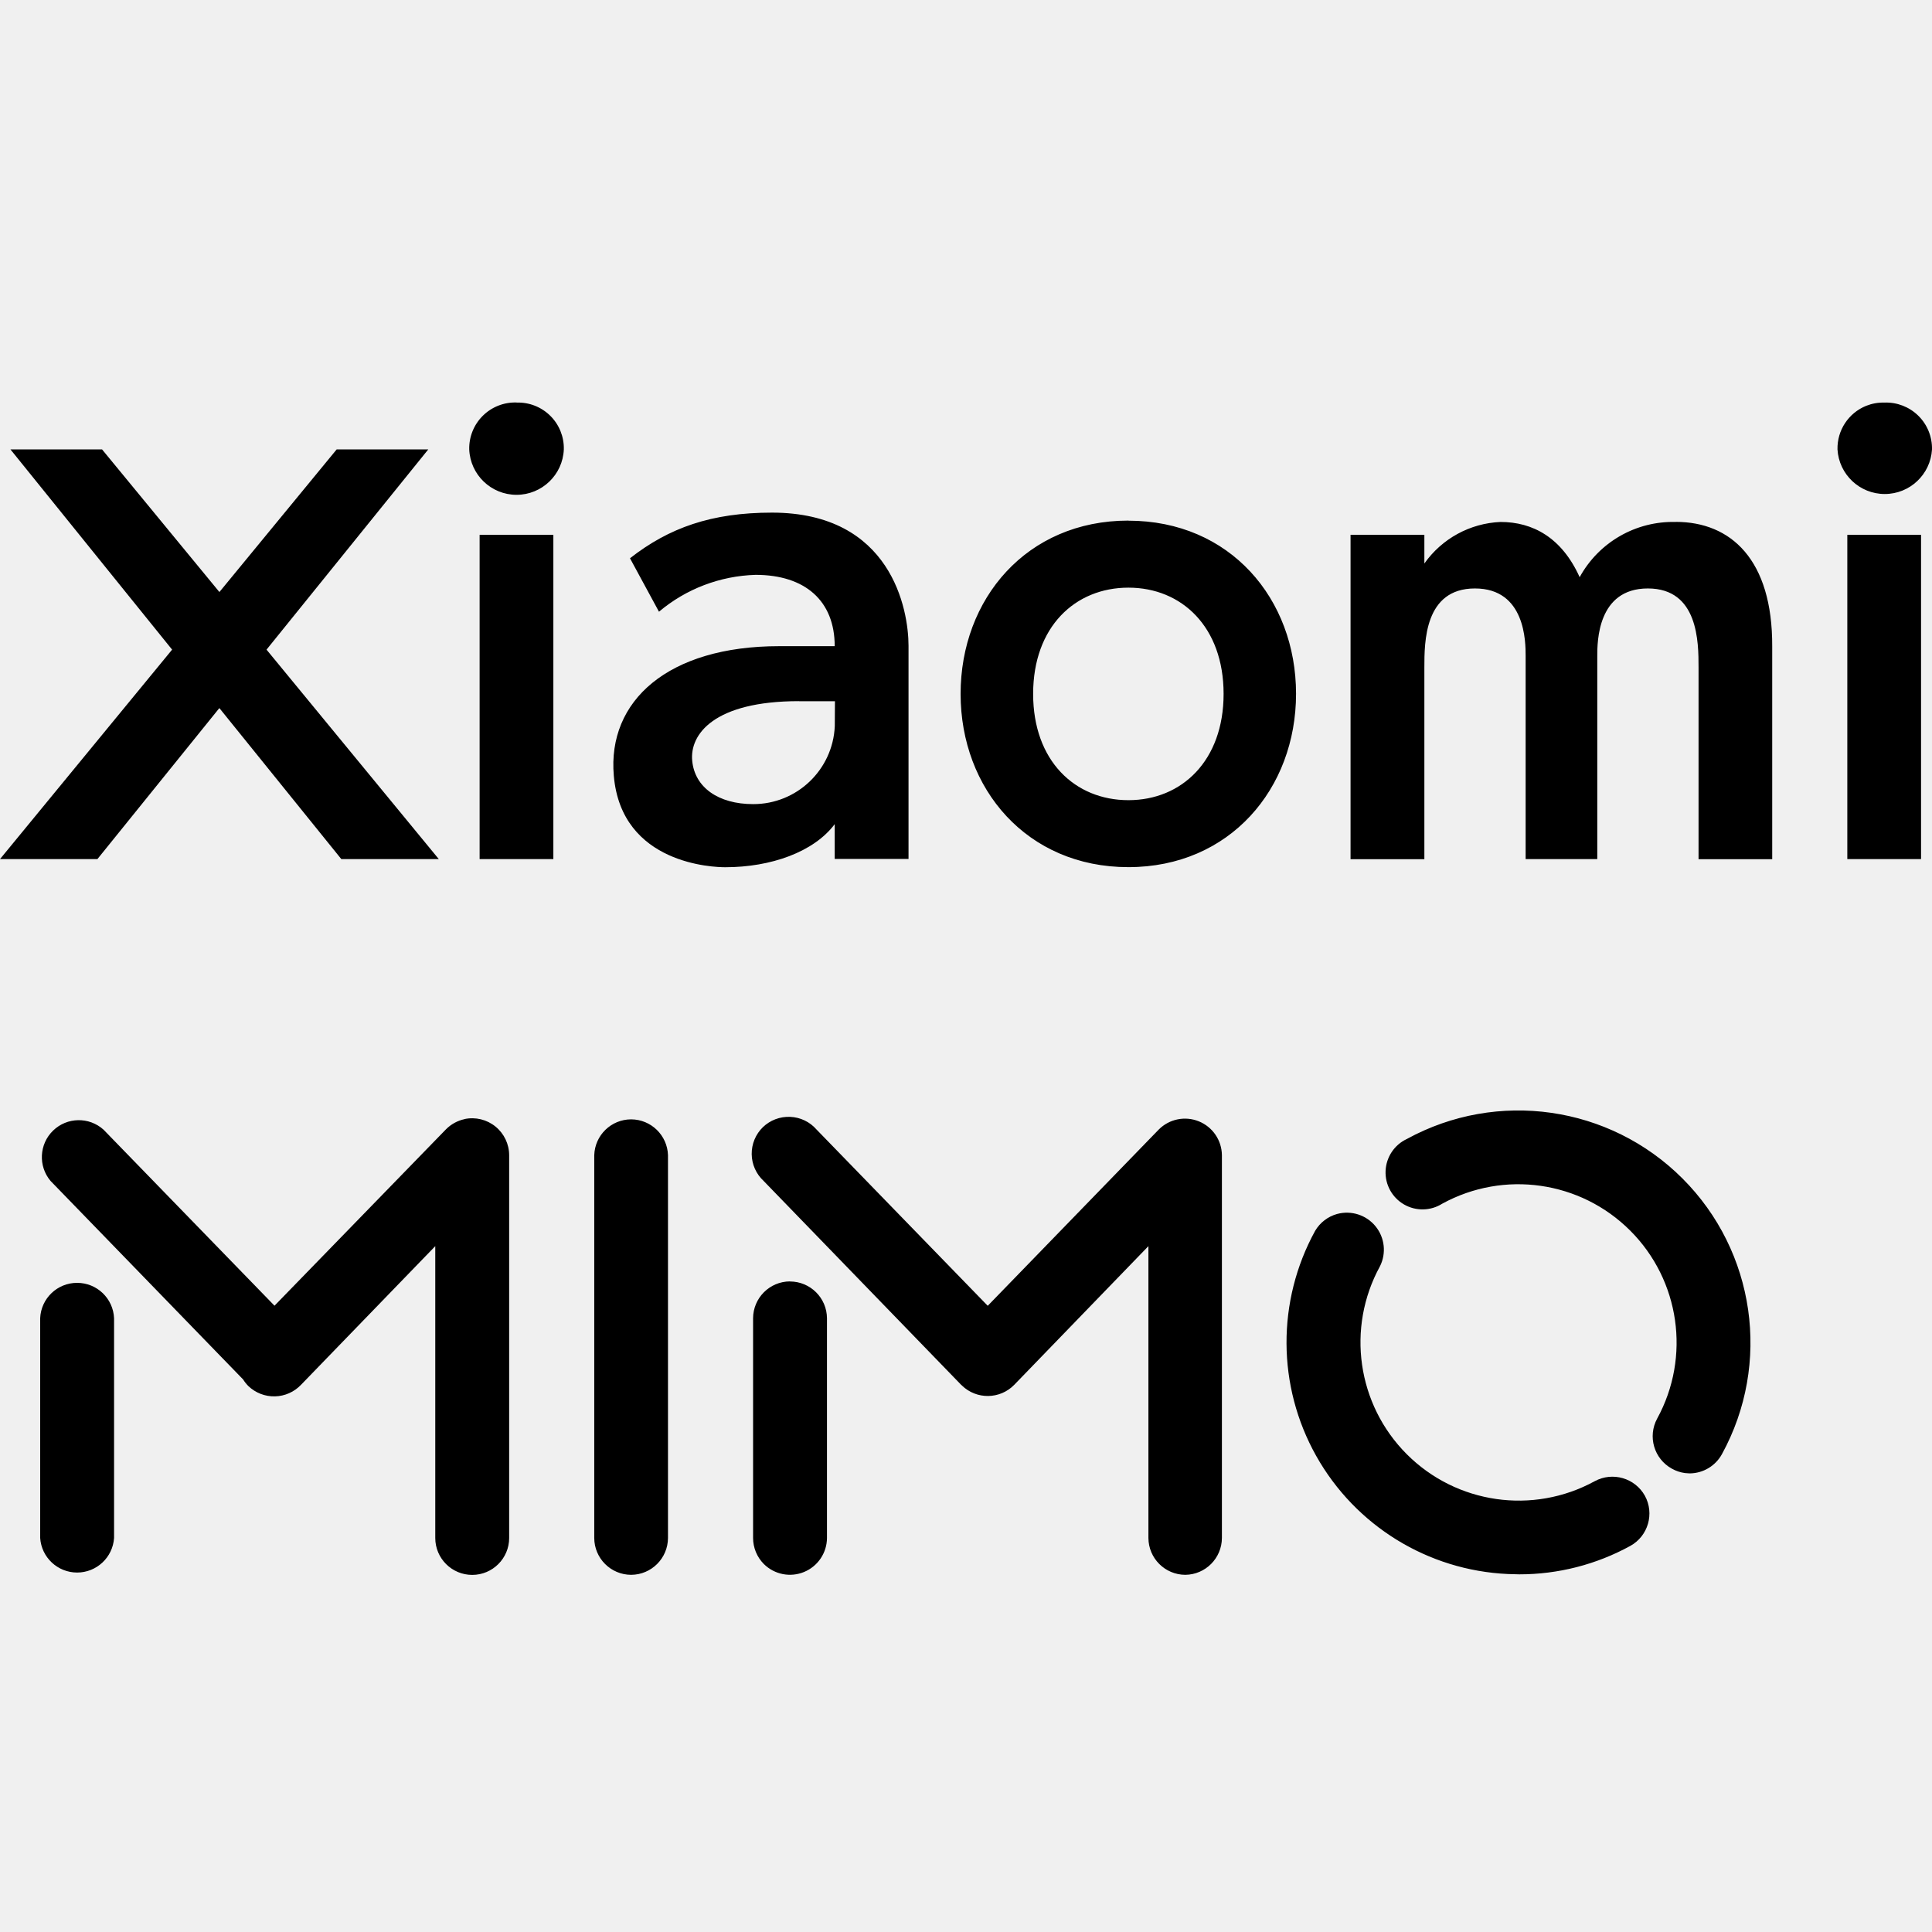
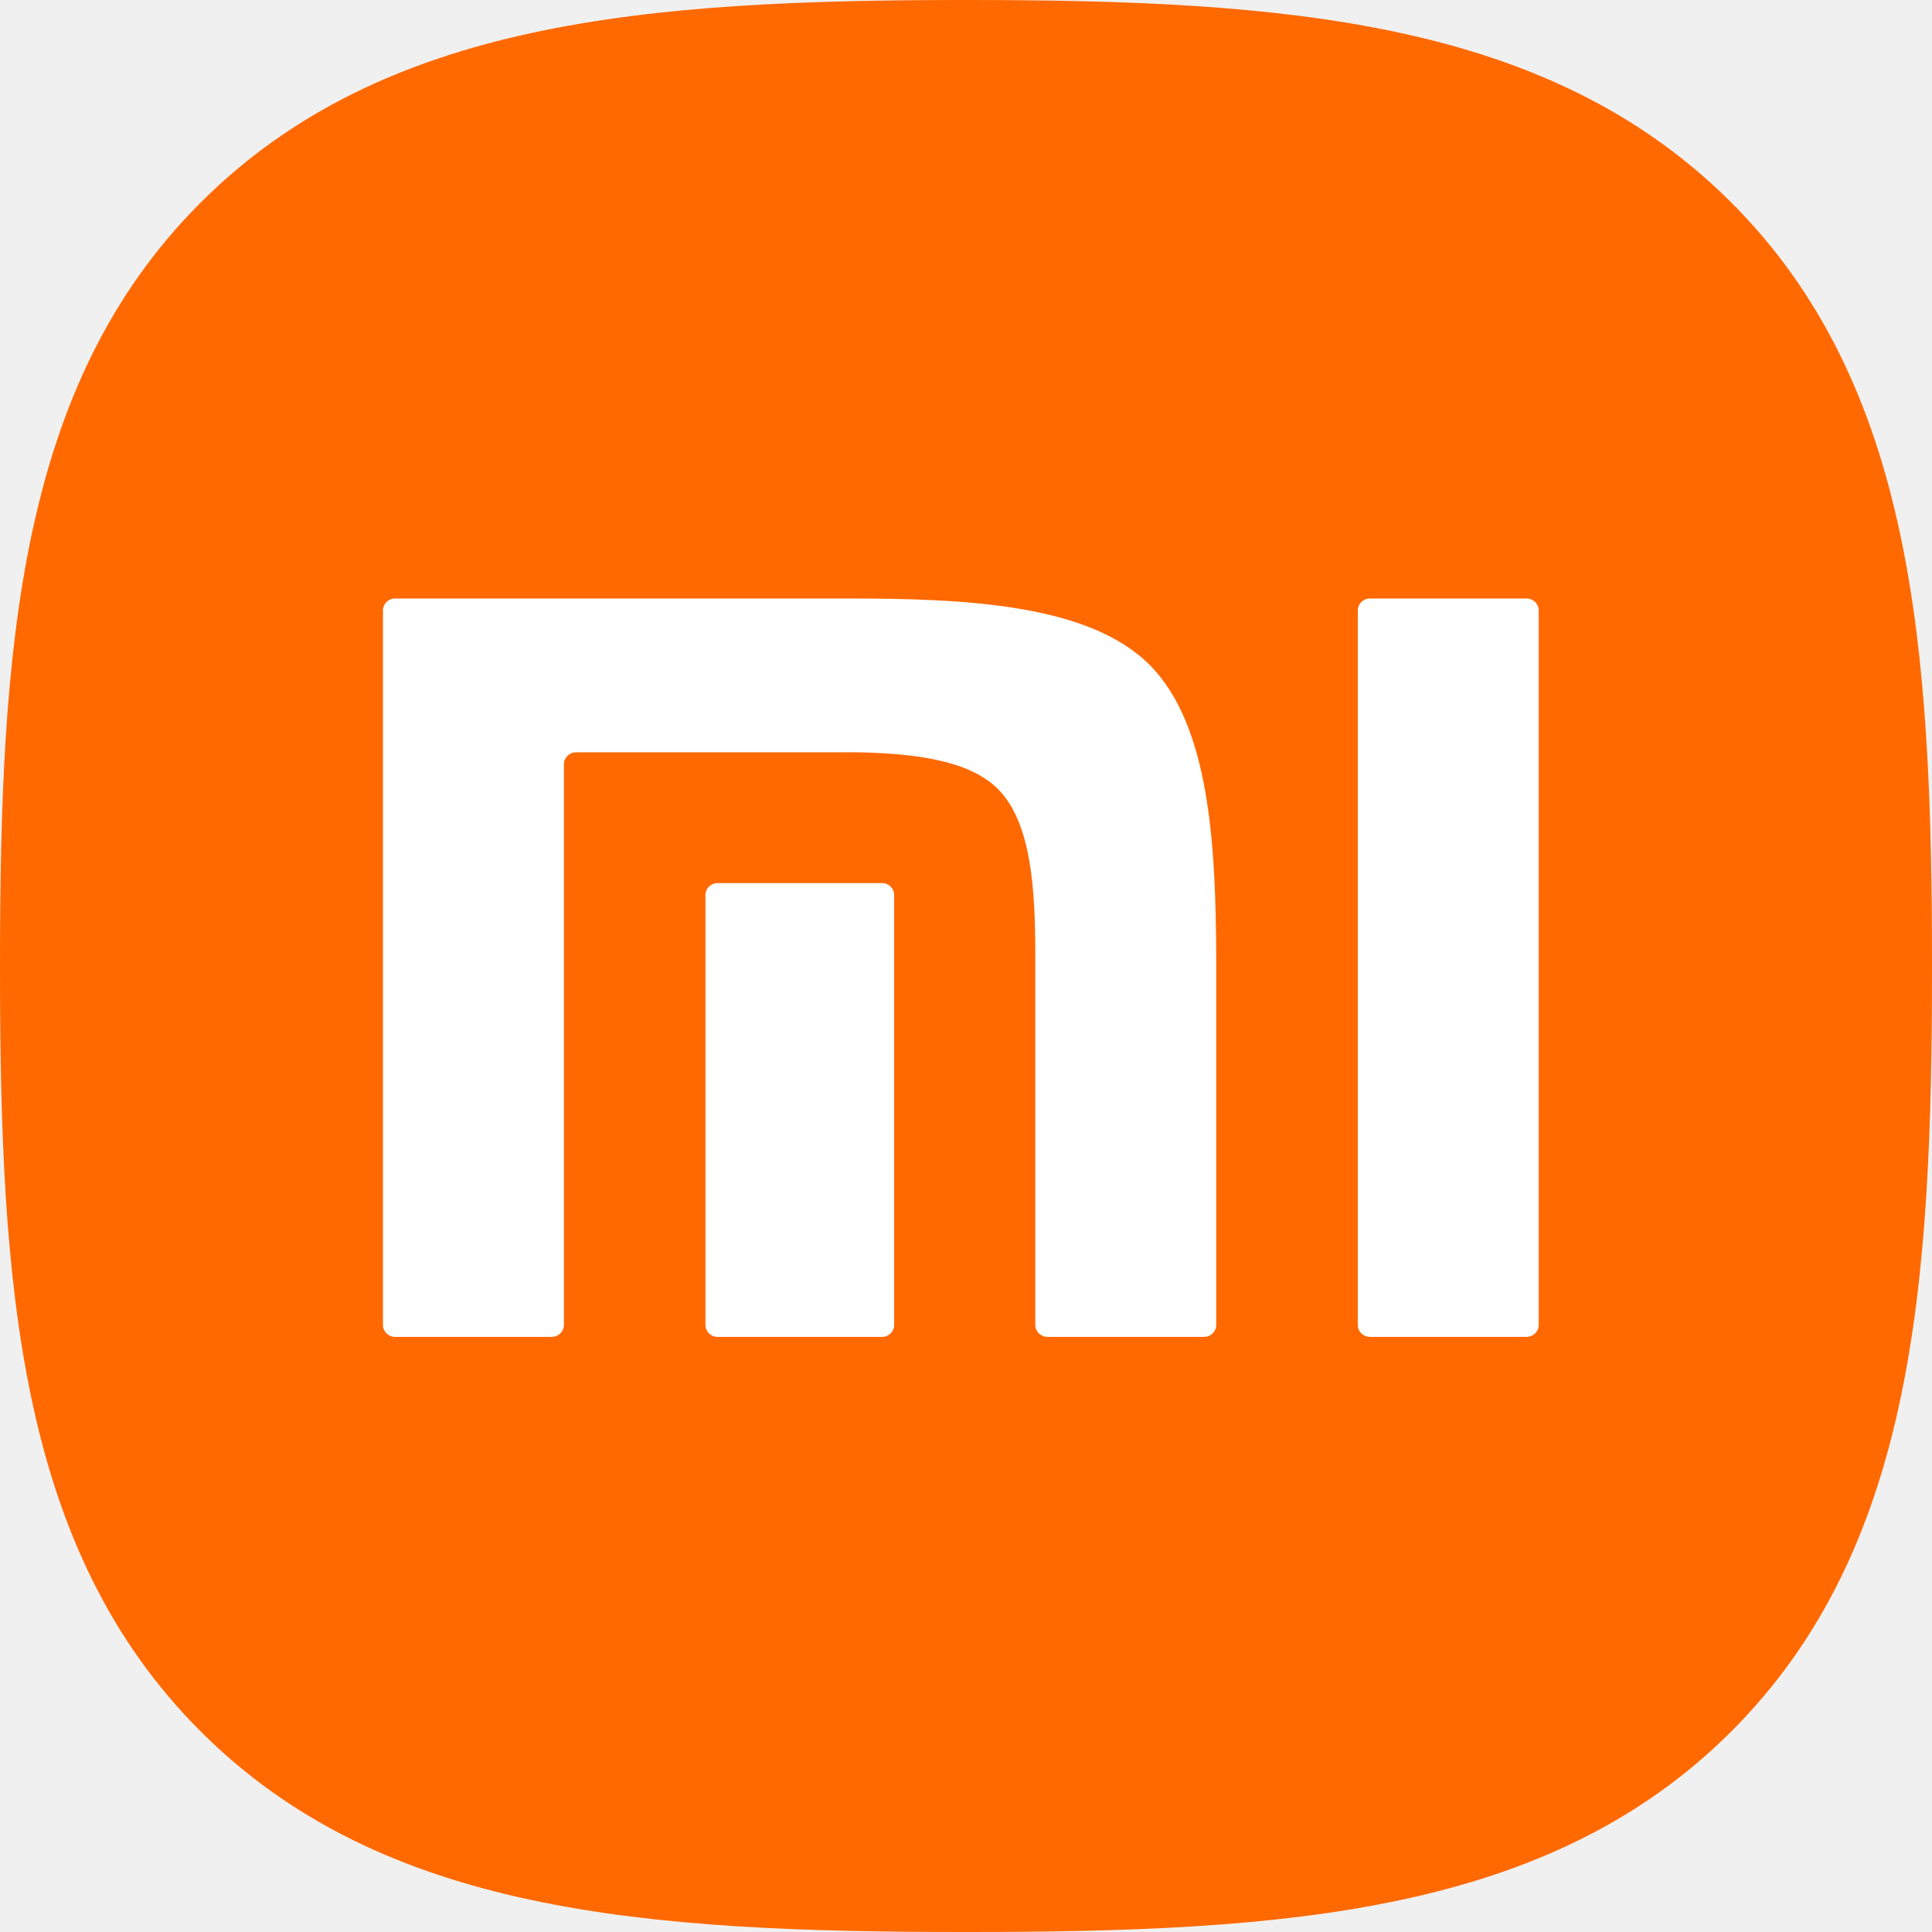
- <svg xmlns="http://www.w3.org/2000/svg" fill="currentColor" fill-rule="evenodd" height="1em" style="flex:none;line-height:1" viewBox="0 0 24 24" width="1em">
-   <path d="M.958 15.936a.459.459 0 01.459.44v2.729a.46.46 0 01-.918 0v-2.729a.459.459 0 01.459-.44zm4.814-2.035a.46.46 0 01.553.45v4.754a.458.458 0 11-.918 0V15.48L3.74 17.202a.462.462 0 01-.655.016.462.462 0 01-.065-.082L.628 14.67a.459.459 0 01.658-.637l2.124 2.187 2.127-2.188a.46.46 0 01.235-.13zm2.068.004a.46.46 0 01.458.445v4.755a.46.46 0 01-.458.458.459.459 0 01-.458-.458V14.35a.459.459 0 01.458-.445zm1.973 2.014a.46.46 0 01.46.457v2.729a.46.46 0 01-.784.324.46.46 0 01-.134-.324v-2.729a.46.46 0 01.458-.458zm.002-2.045a.458.458 0 01.328.157l2.127 2.19 2.125-2.19a.459.459 0 01.784.318v4.756a.46.46 0 01-.455.458.46.46 0 01-.458-.458V15.48l-1.667 1.723a.46.46 0 01-.65.008l-.005-.005c0-.002-.002-.002-.004-.003l-2.455-2.534a.46.46 0 01-.008-.667.461.461 0 01.338-.128zm6.797 1.206a.46.46 0 01.53.651A1.966 1.966 0 0019.81 18.4a.462.462 0 01.623.18.46.46 0 01-.181.624 2.863 2.863 0 01-1.38.353l-.142-.004a2.88 2.88 0 01-2.393-4.263.461.461 0 01.274-.21zm.864-.931a2.884 2.884 0 013.915 3.914.46.46 0 01-.402.24l-.057-.004a.458.458 0 01-.164-.055.46.46 0 01-.182-.622 1.967 1.967 0 00-2.669-2.67.459.459 0 11-.441-.803zM9.59 6.368c1.481 0 1.696 1.202 1.696 1.654v2.648h-.917v-.432c-.26.346-.792.535-1.36.535-.133 0-1.289-.03-1.384-1.136-.082-.932.675-1.61 2.053-1.61h.691c0-.563-.367-.886-.983-.886-.44.013-.864.174-1.2.458l-.36-.664c.484-.379 1.012-.567 1.764-.567zm4.427.1c1.263 0 2.082.97 2.083 2.15 0 1.181-.824 2.154-2.083 2.154-1.26 0-2.084-.972-2.084-2.152 0-1.18.82-2.153 2.084-2.153zm6.801.015c.68 0 1.202.465 1.197 1.548v2.642H21.1V8.29c0-.312-.002-.98-.63-.98s-.628.667-.628.838v2.524h-.89V8.148c0-.17-.001-.838-.63-.838-.628 0-.628.668-.628.98v2.383h-.917v-4.03h.917V7a1.22 1.22 0 01.947-.516c.398 0 .76.193.982.686a1.321 1.321 0 011.195-.686zm-18.093.872l1.457-1.772H5.32L3.311 8.07l2.14 2.602H4.24L2.725 8.796 1.21 10.672H0L2.138 8.07.13 5.583h1.138l1.458 1.772zm4.149 3.317h-.916V6.644h.916v4.028zm16.99 0h-.916V6.644h.916v4.028zM9.925 8.71c-1.055 0-1.359.412-1.326.742.032.329.324.537.757.537a1.013 1.013 0 001.014-.968l.002-.31h-.447zM14.018 7.3c-.663 0-1.184.487-1.184 1.32 0 .832.52 1.32 1.184 1.32.662 0 1.182-.49 1.182-1.32 0-.832-.52-1.32-1.182-1.32zM6.417 5.001a.568.568 0 01.587.582.588.588 0 01-1.175 0A.57.57 0 016.417 5zm16.991 0a.57.57 0 01.592.582.588.588 0 01-1.174 0 .57.57 0 01.357-.542.572.572 0 01.225-.04z" />
+ <svg xmlns="http://www.w3.org/2000/svg" viewBox="-200.008 -199.727 512 512">
+   <path fill="#FF6900" d="M258.626-146.231c-48.304-48.118-117.759-53.496-202.634-53.496 c-84.982,0-154.542,5.44-202.826,53.688c-48.277,48.228-53.174,117.676-53.174,202.561c0,84.899,4.897,154.368,53.194,202.613 c48.281,48.255,117.833,53.139,202.806,53.139c84.974,0,154.514-4.884,202.795-53.139 c48.294-48.254,53.205-117.714,53.205-202.613C311.992-28.472,307.028-97.995,258.626-146.231L258.626-146.231z" />
+   <path fill="#FFFFFF" d="M204.546-41.122c1.759,0,3.223,1.417,3.223,3.161v189.386 c0,1.715-1.464,3.139-3.223,3.139H163.05c-1.781,0-3.228-1.424-3.228-3.139V-37.961c0-1.743,1.446-3.161,3.228-3.161H204.546z M24.468-41.122c31.303,0,64.033,1.435,80.176,17.589c15.871,15.897,17.59,47.549,17.656,78.286v96.671 c0,1.715-1.446,3.139-3.219,3.139h-41.49c-1.777,0-3.229-1.424-3.229-3.139V53.09c-0.044-17.167-1.031-34.81-9.884-43.692 c-7.62-7.641-21.839-9.391-36.625-9.754h-75.21c-1.764,0-3.208,1.419-3.208,3.136v148.645c0,1.715-1.462,3.139-3.237,3.139 h-41.516c-1.774,0-3.201-1.424-3.201-3.139V-37.961c0-1.743,1.426-3.161,3.201-3.161H24.468z M33.755,34.305 c1.766,0,3.201,1.413,3.201,3.143v113.977c0,1.715-1.436,3.139-3.201,3.139H-9.829c-1.792,0-3.228-1.424-3.228-3.139V37.448 c0-1.73,1.436-3.143,3.228-3.143H33.755z" />
</svg>
